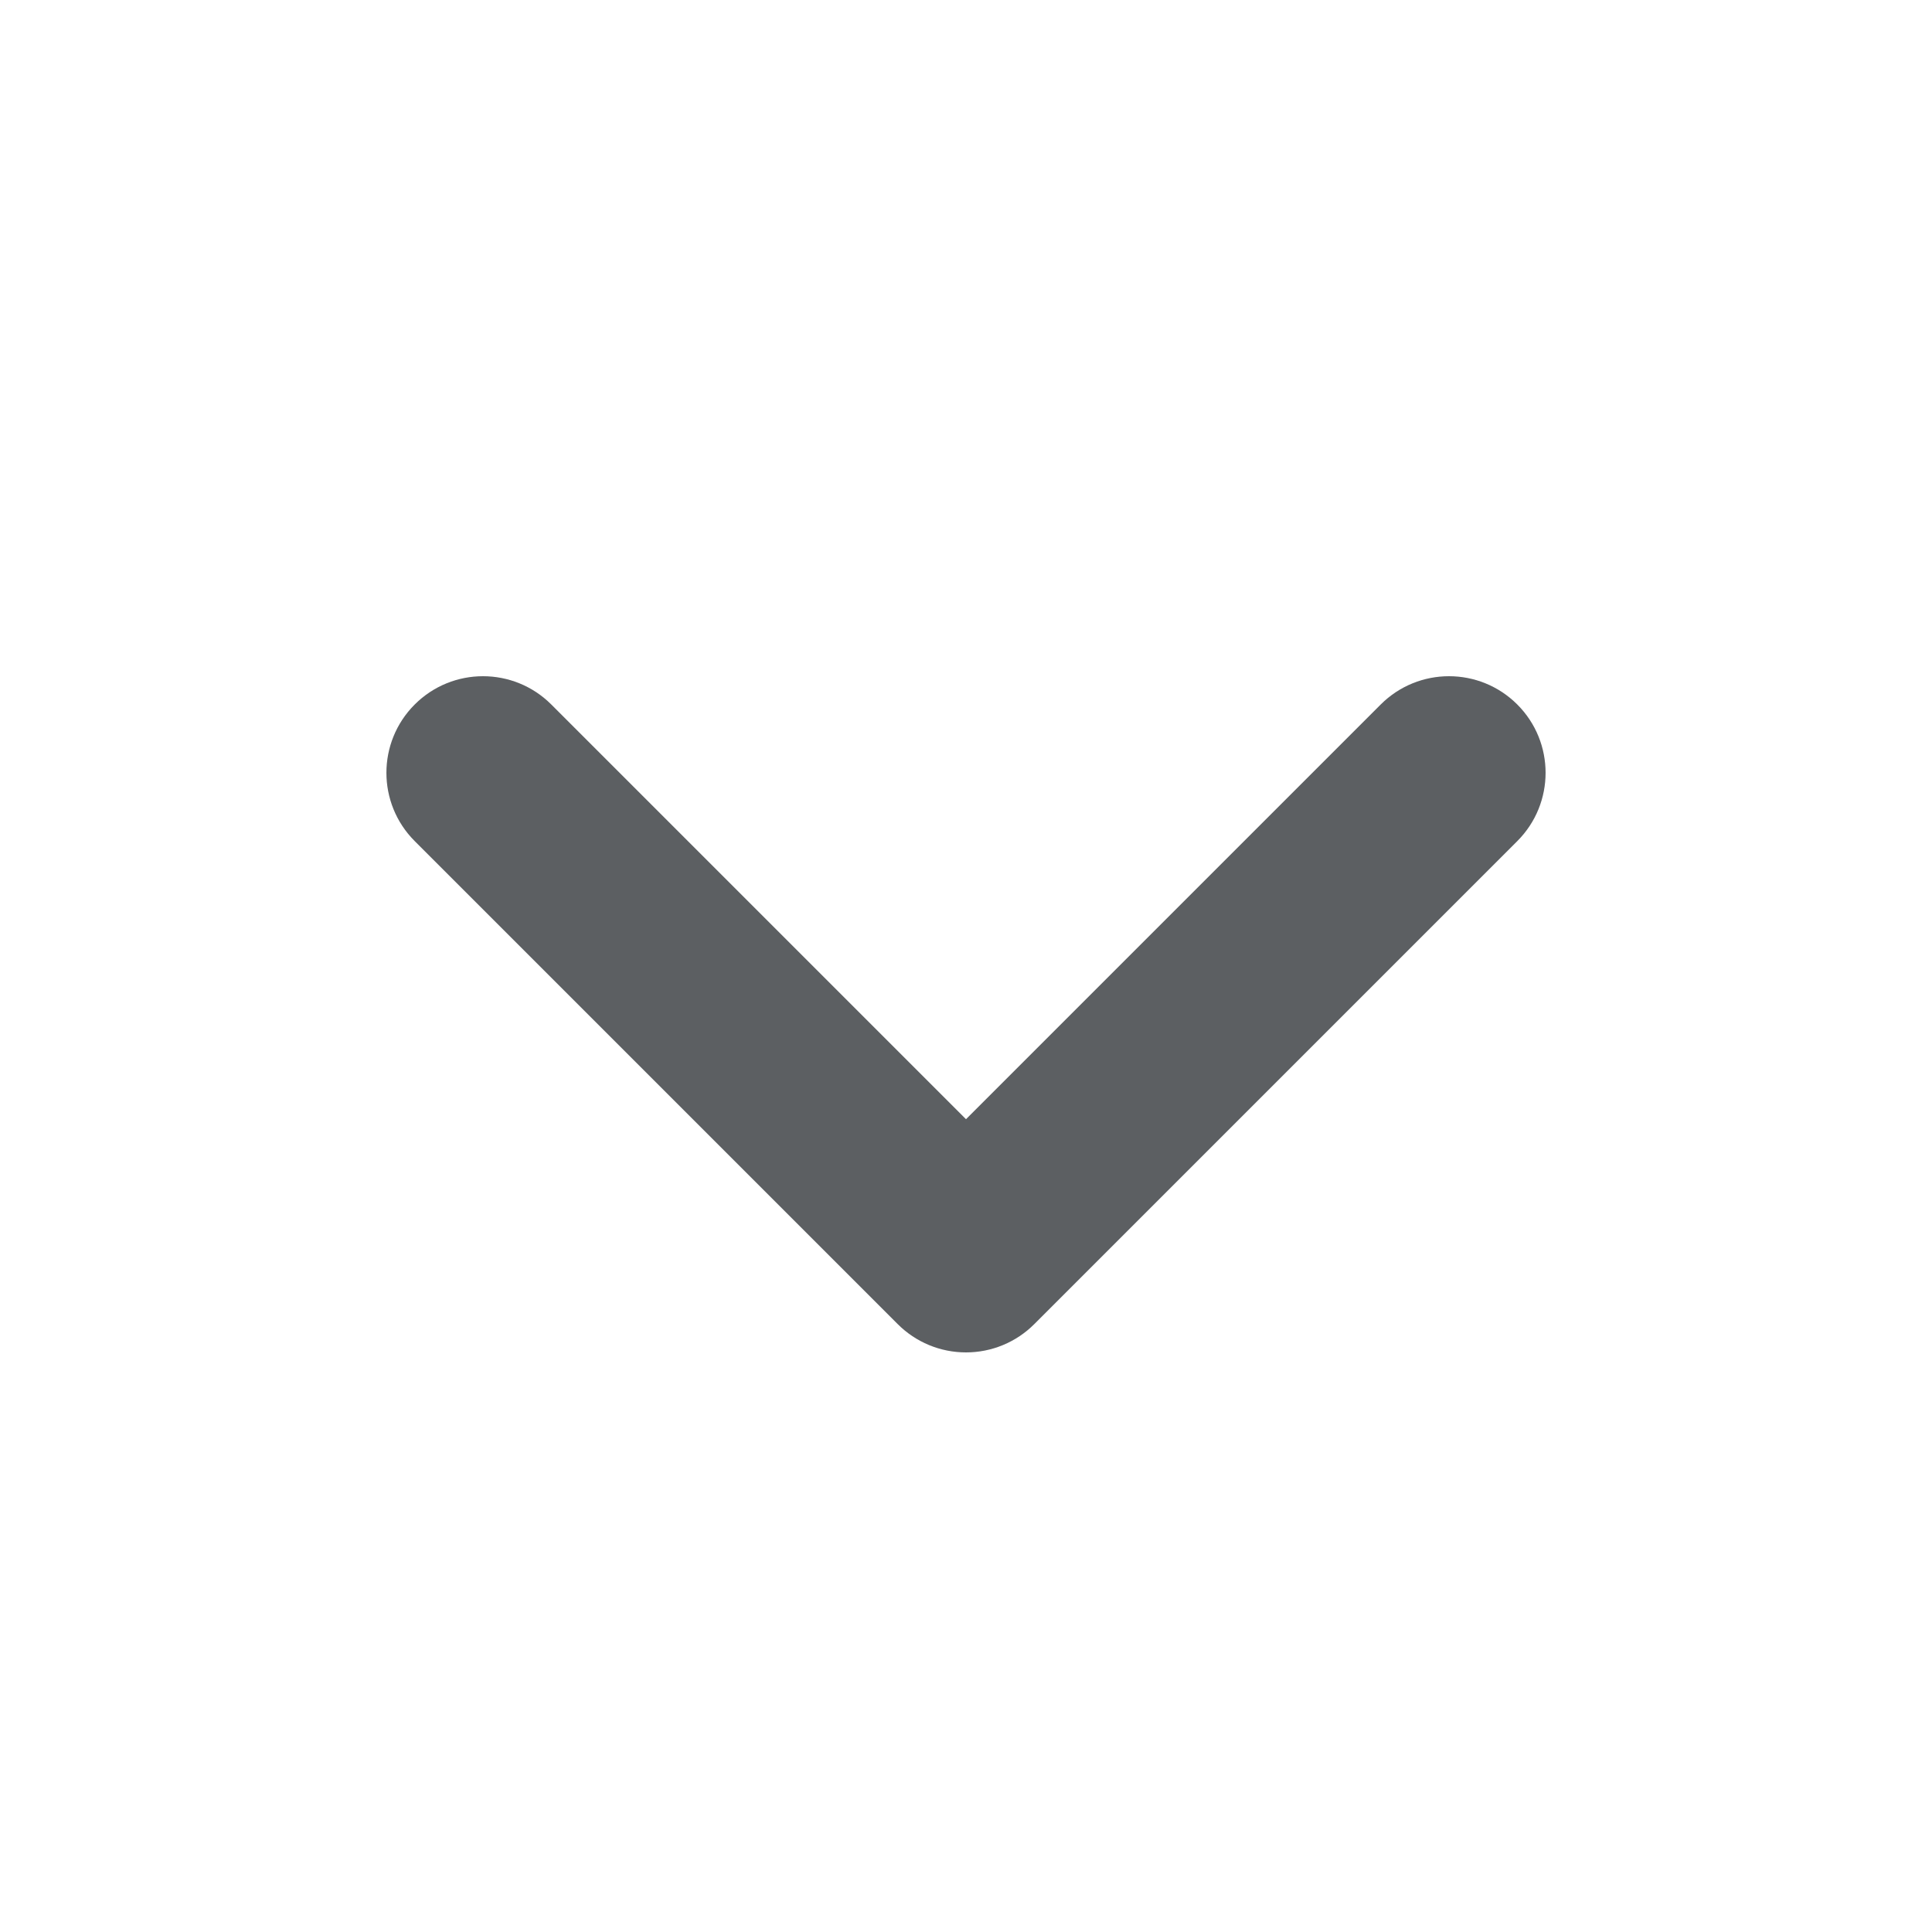
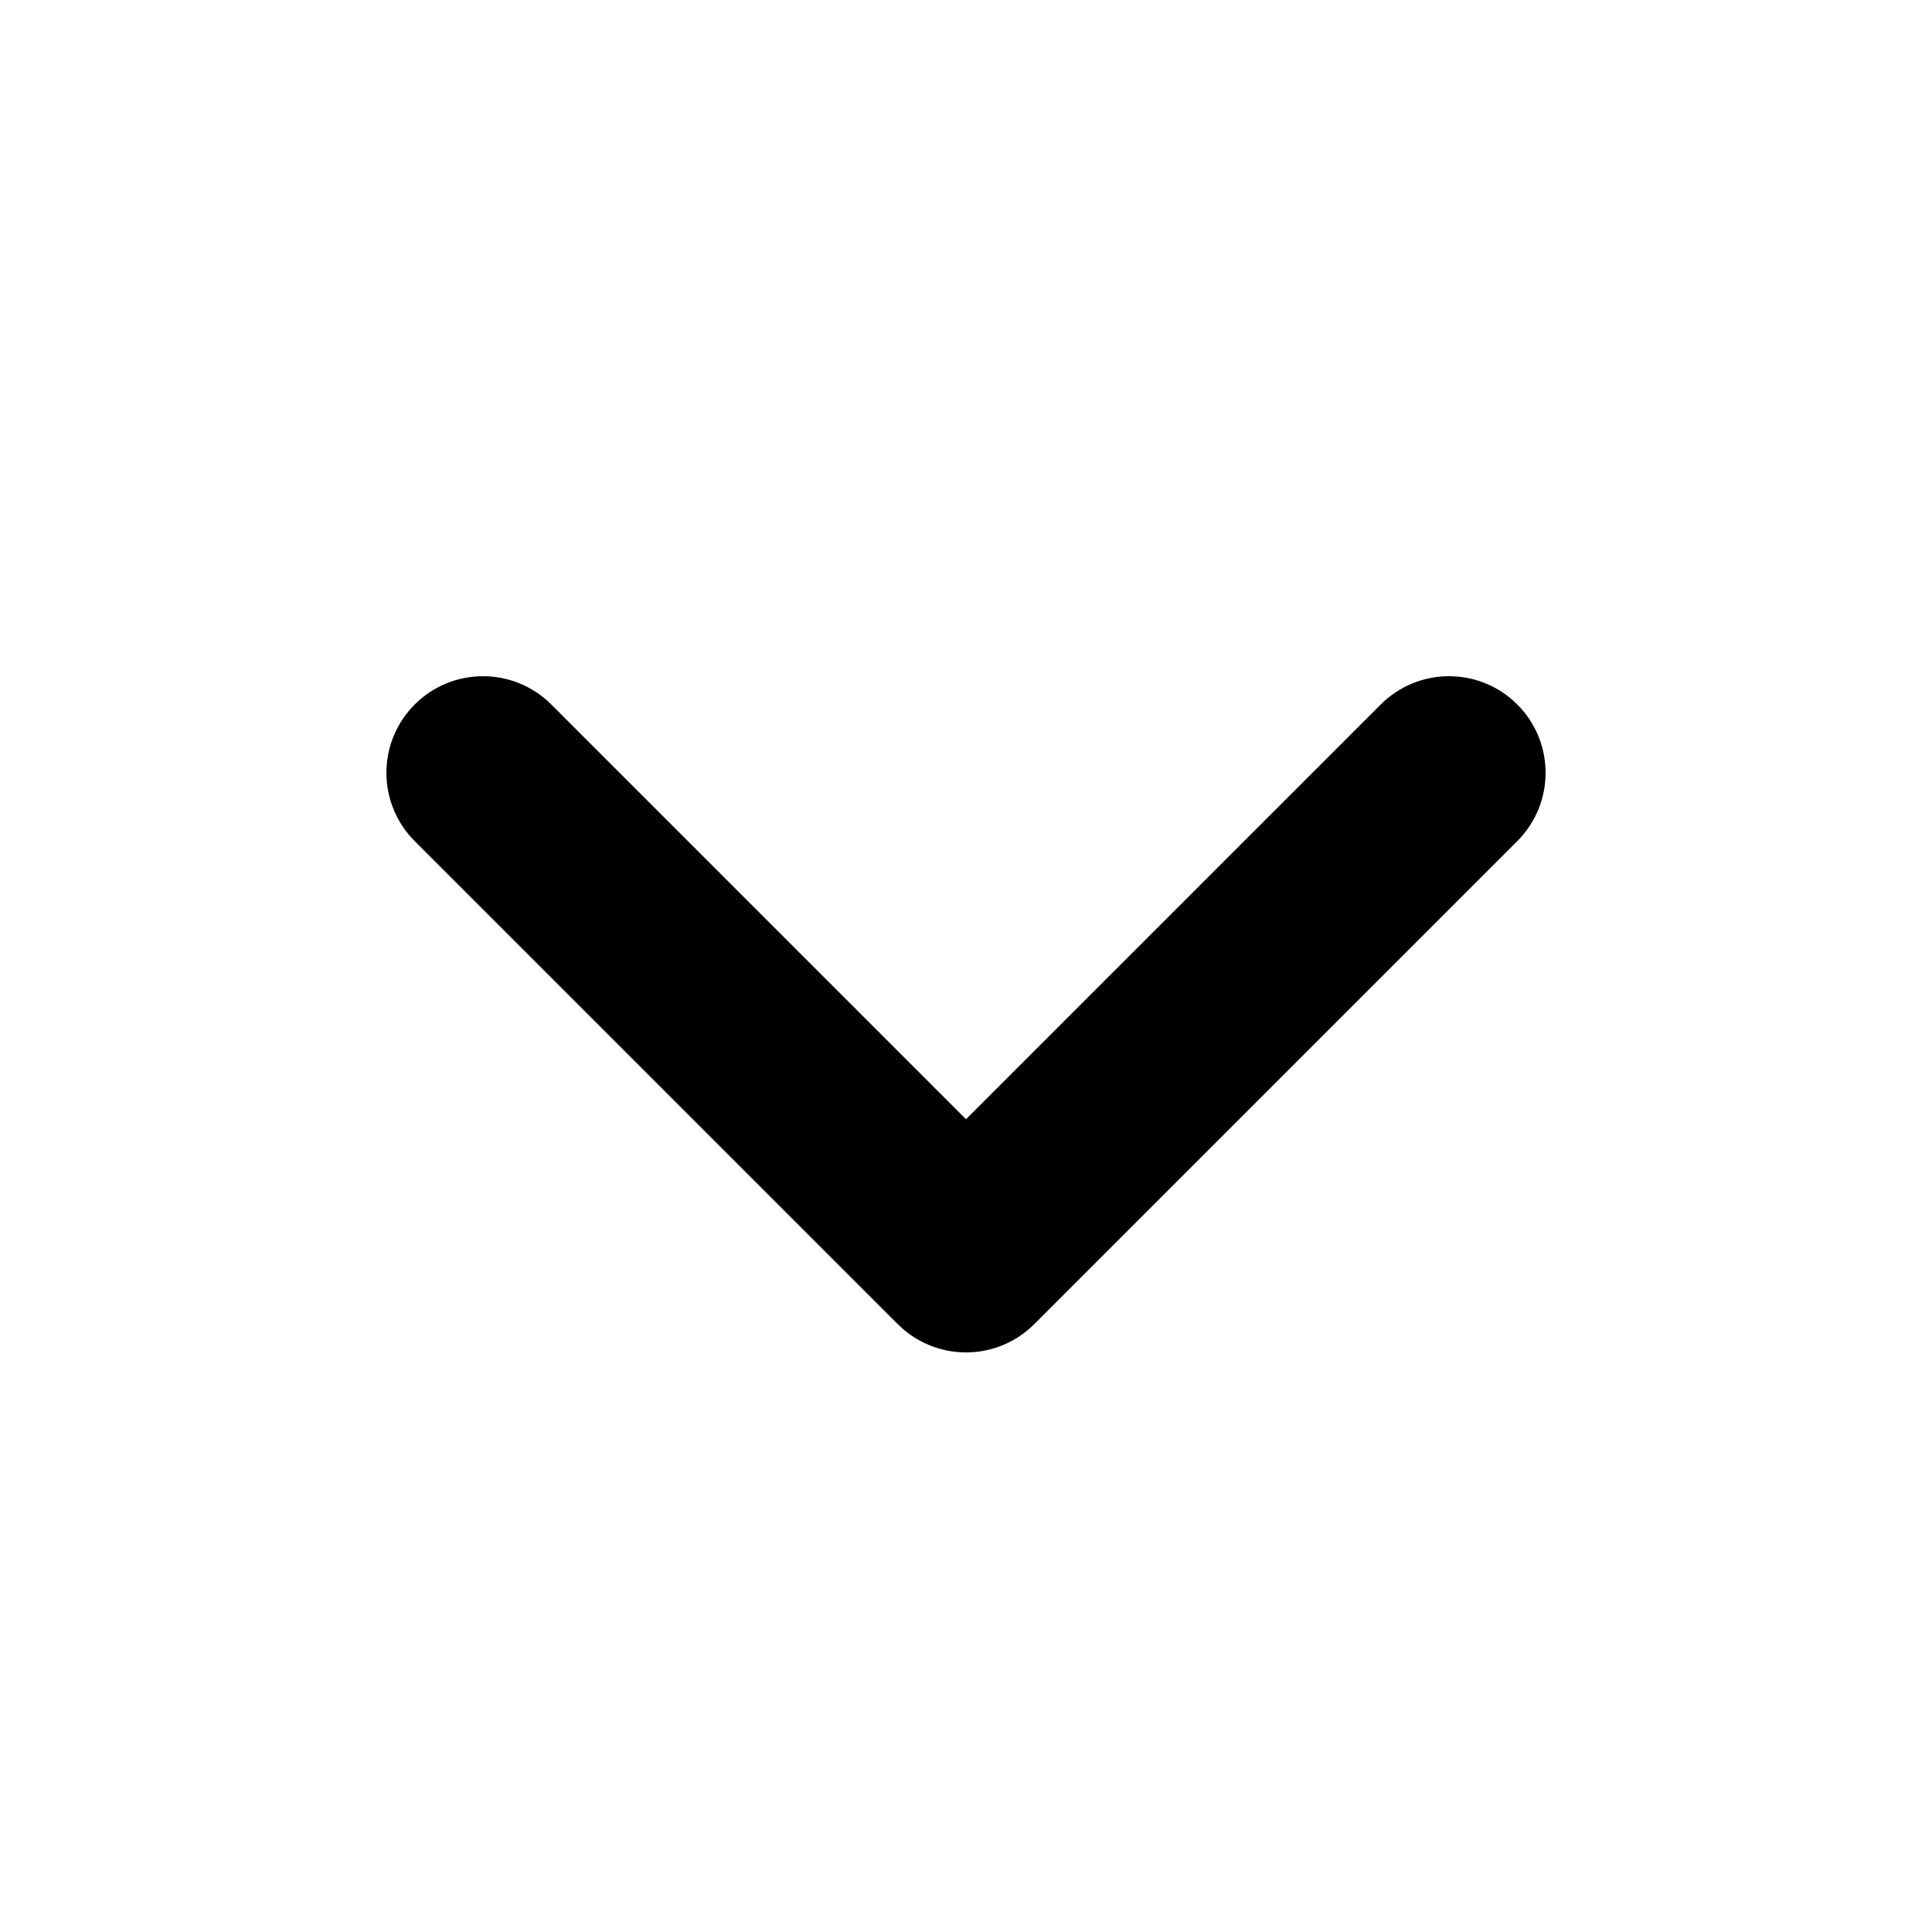
<svg xmlns="http://www.w3.org/2000/svg" viewBox="0 0 20 20">
-   <path d="M10 14a.997.997 0 01-.707-.293l-5-5a.999.999 0 111.414-1.414L10 11.586l4.293-4.293a.999.999 0 111.414 1.414l-5 5A.997.997 0 0110 14z" fill="#5C5F62" />
+   <path d="M10 14a.997.997 0 01-.707-.293l-5-5a.999.999 0 111.414-1.414L10 11.586l4.293-4.293a.999.999 0 111.414 1.414l-5 5A.997.997 0 0110 14z" fill="currentColor" />
</svg>
